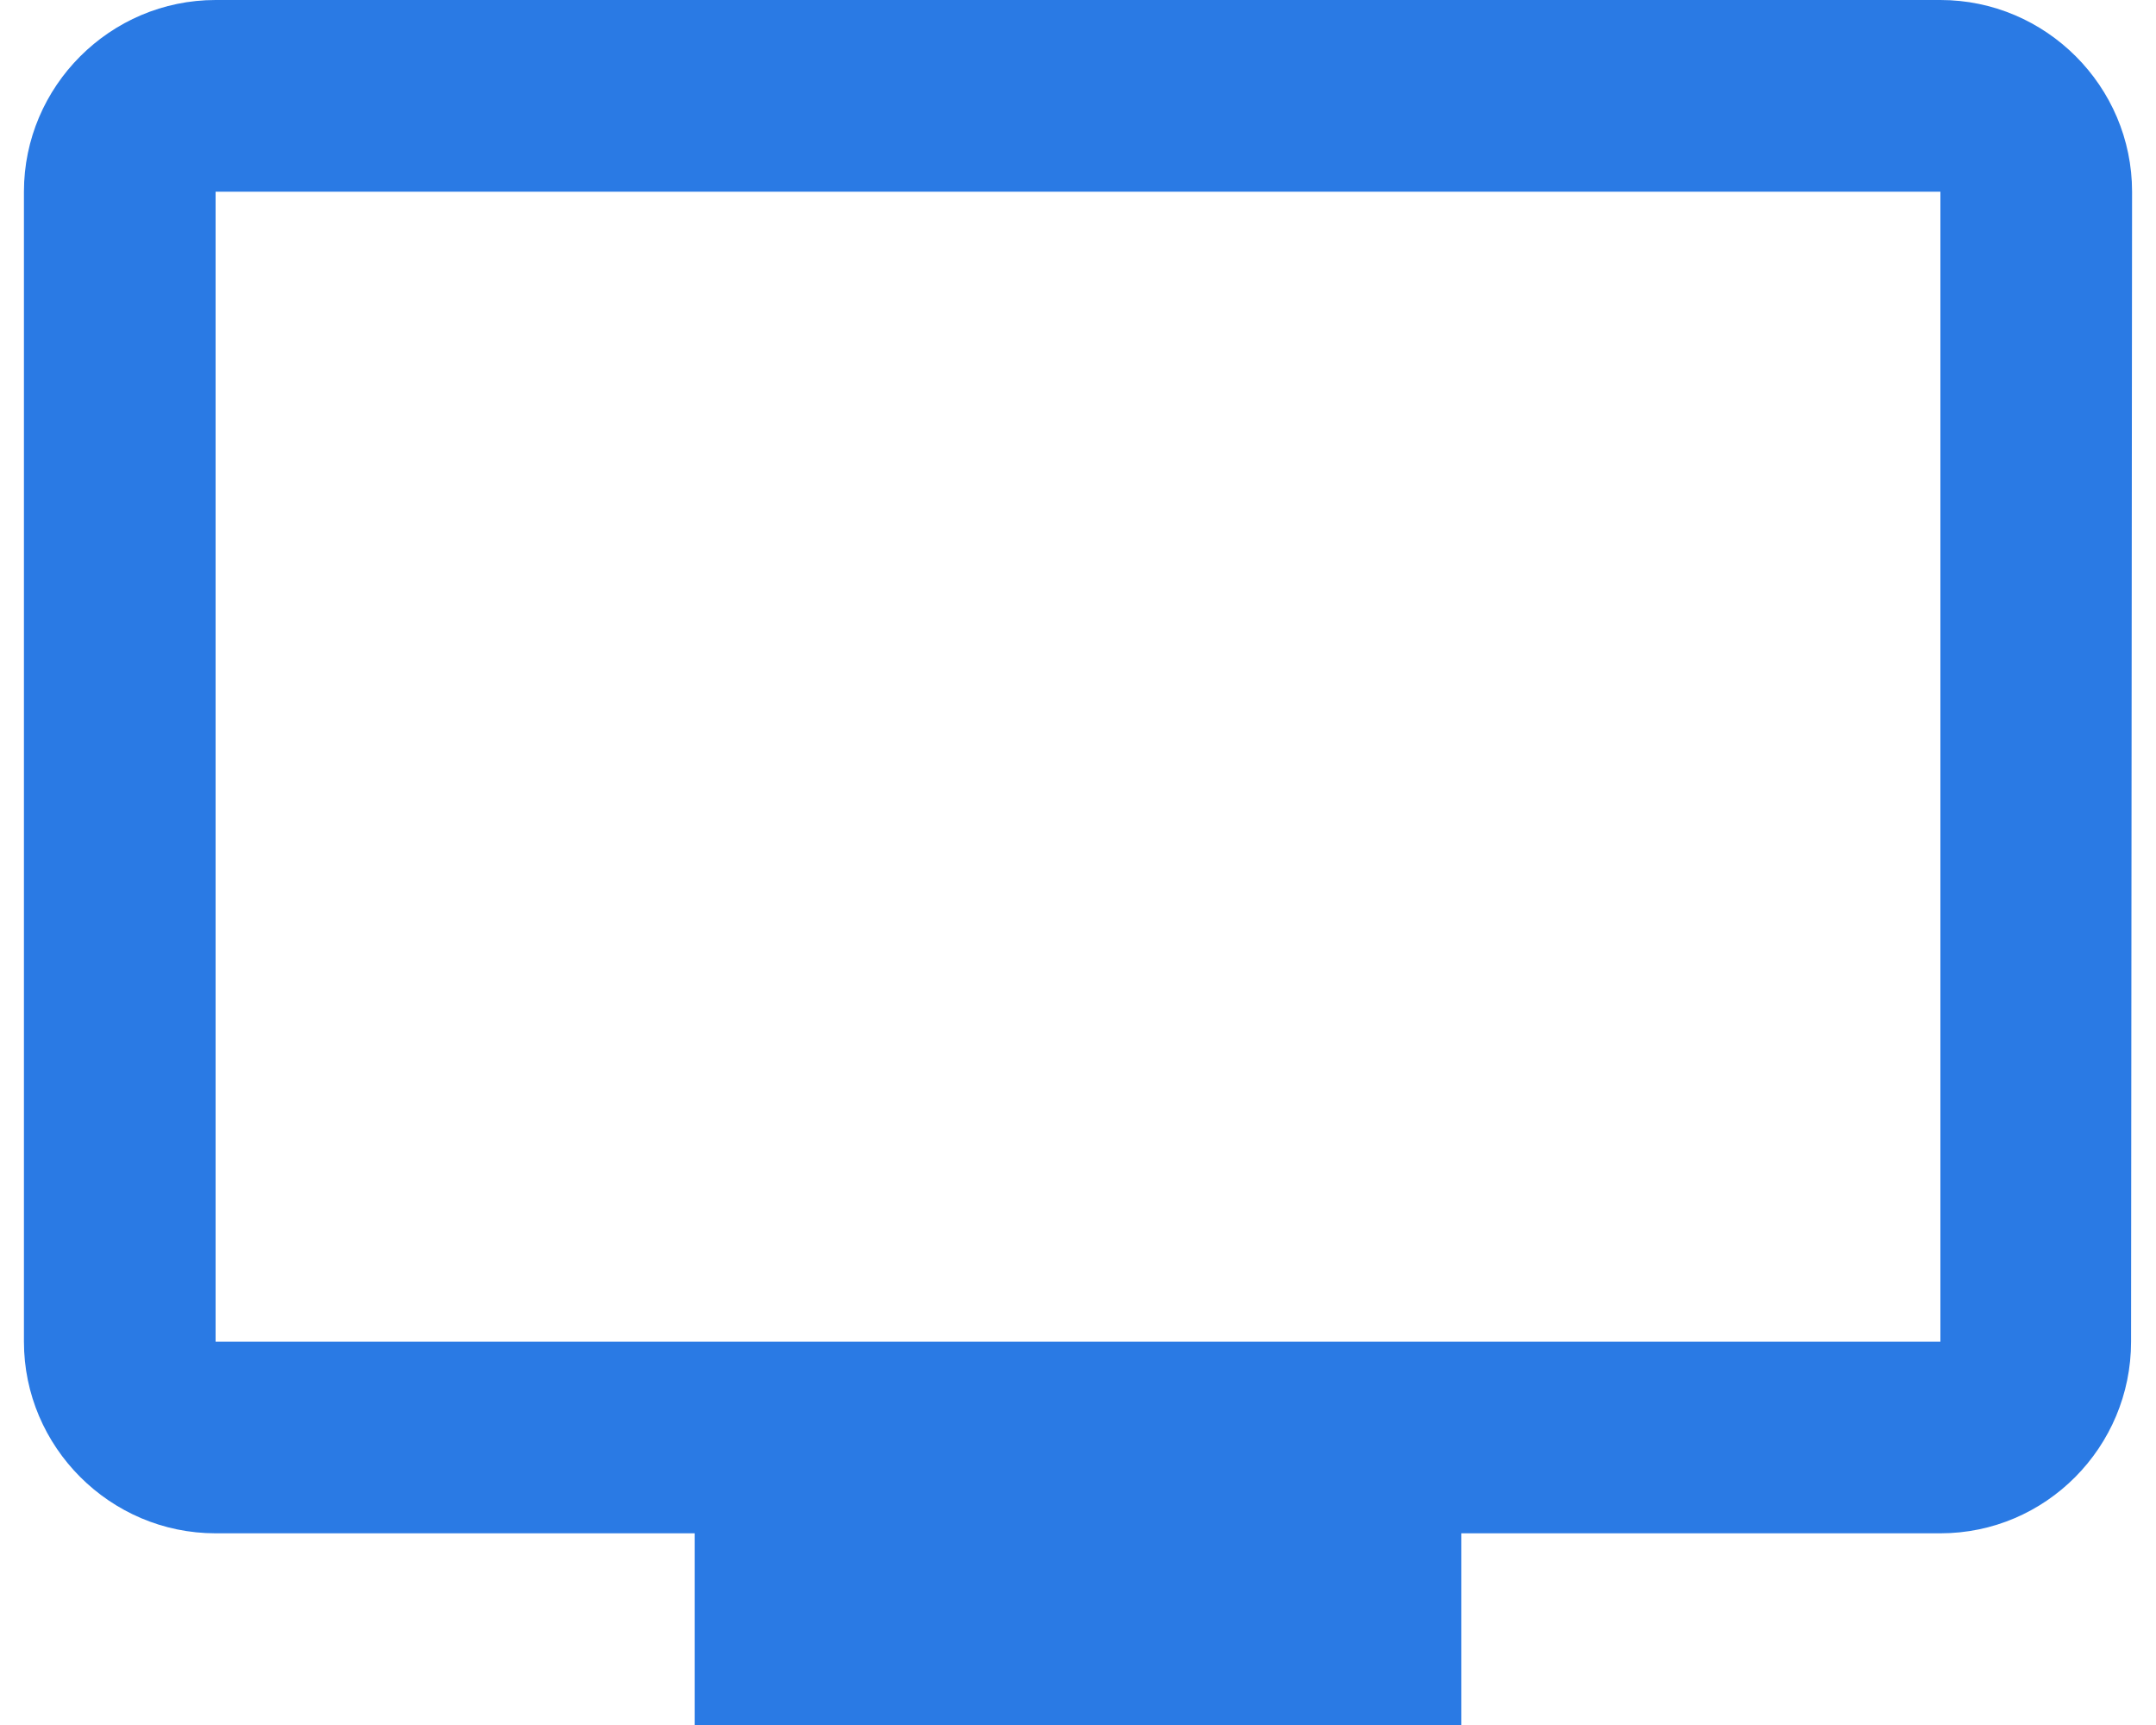
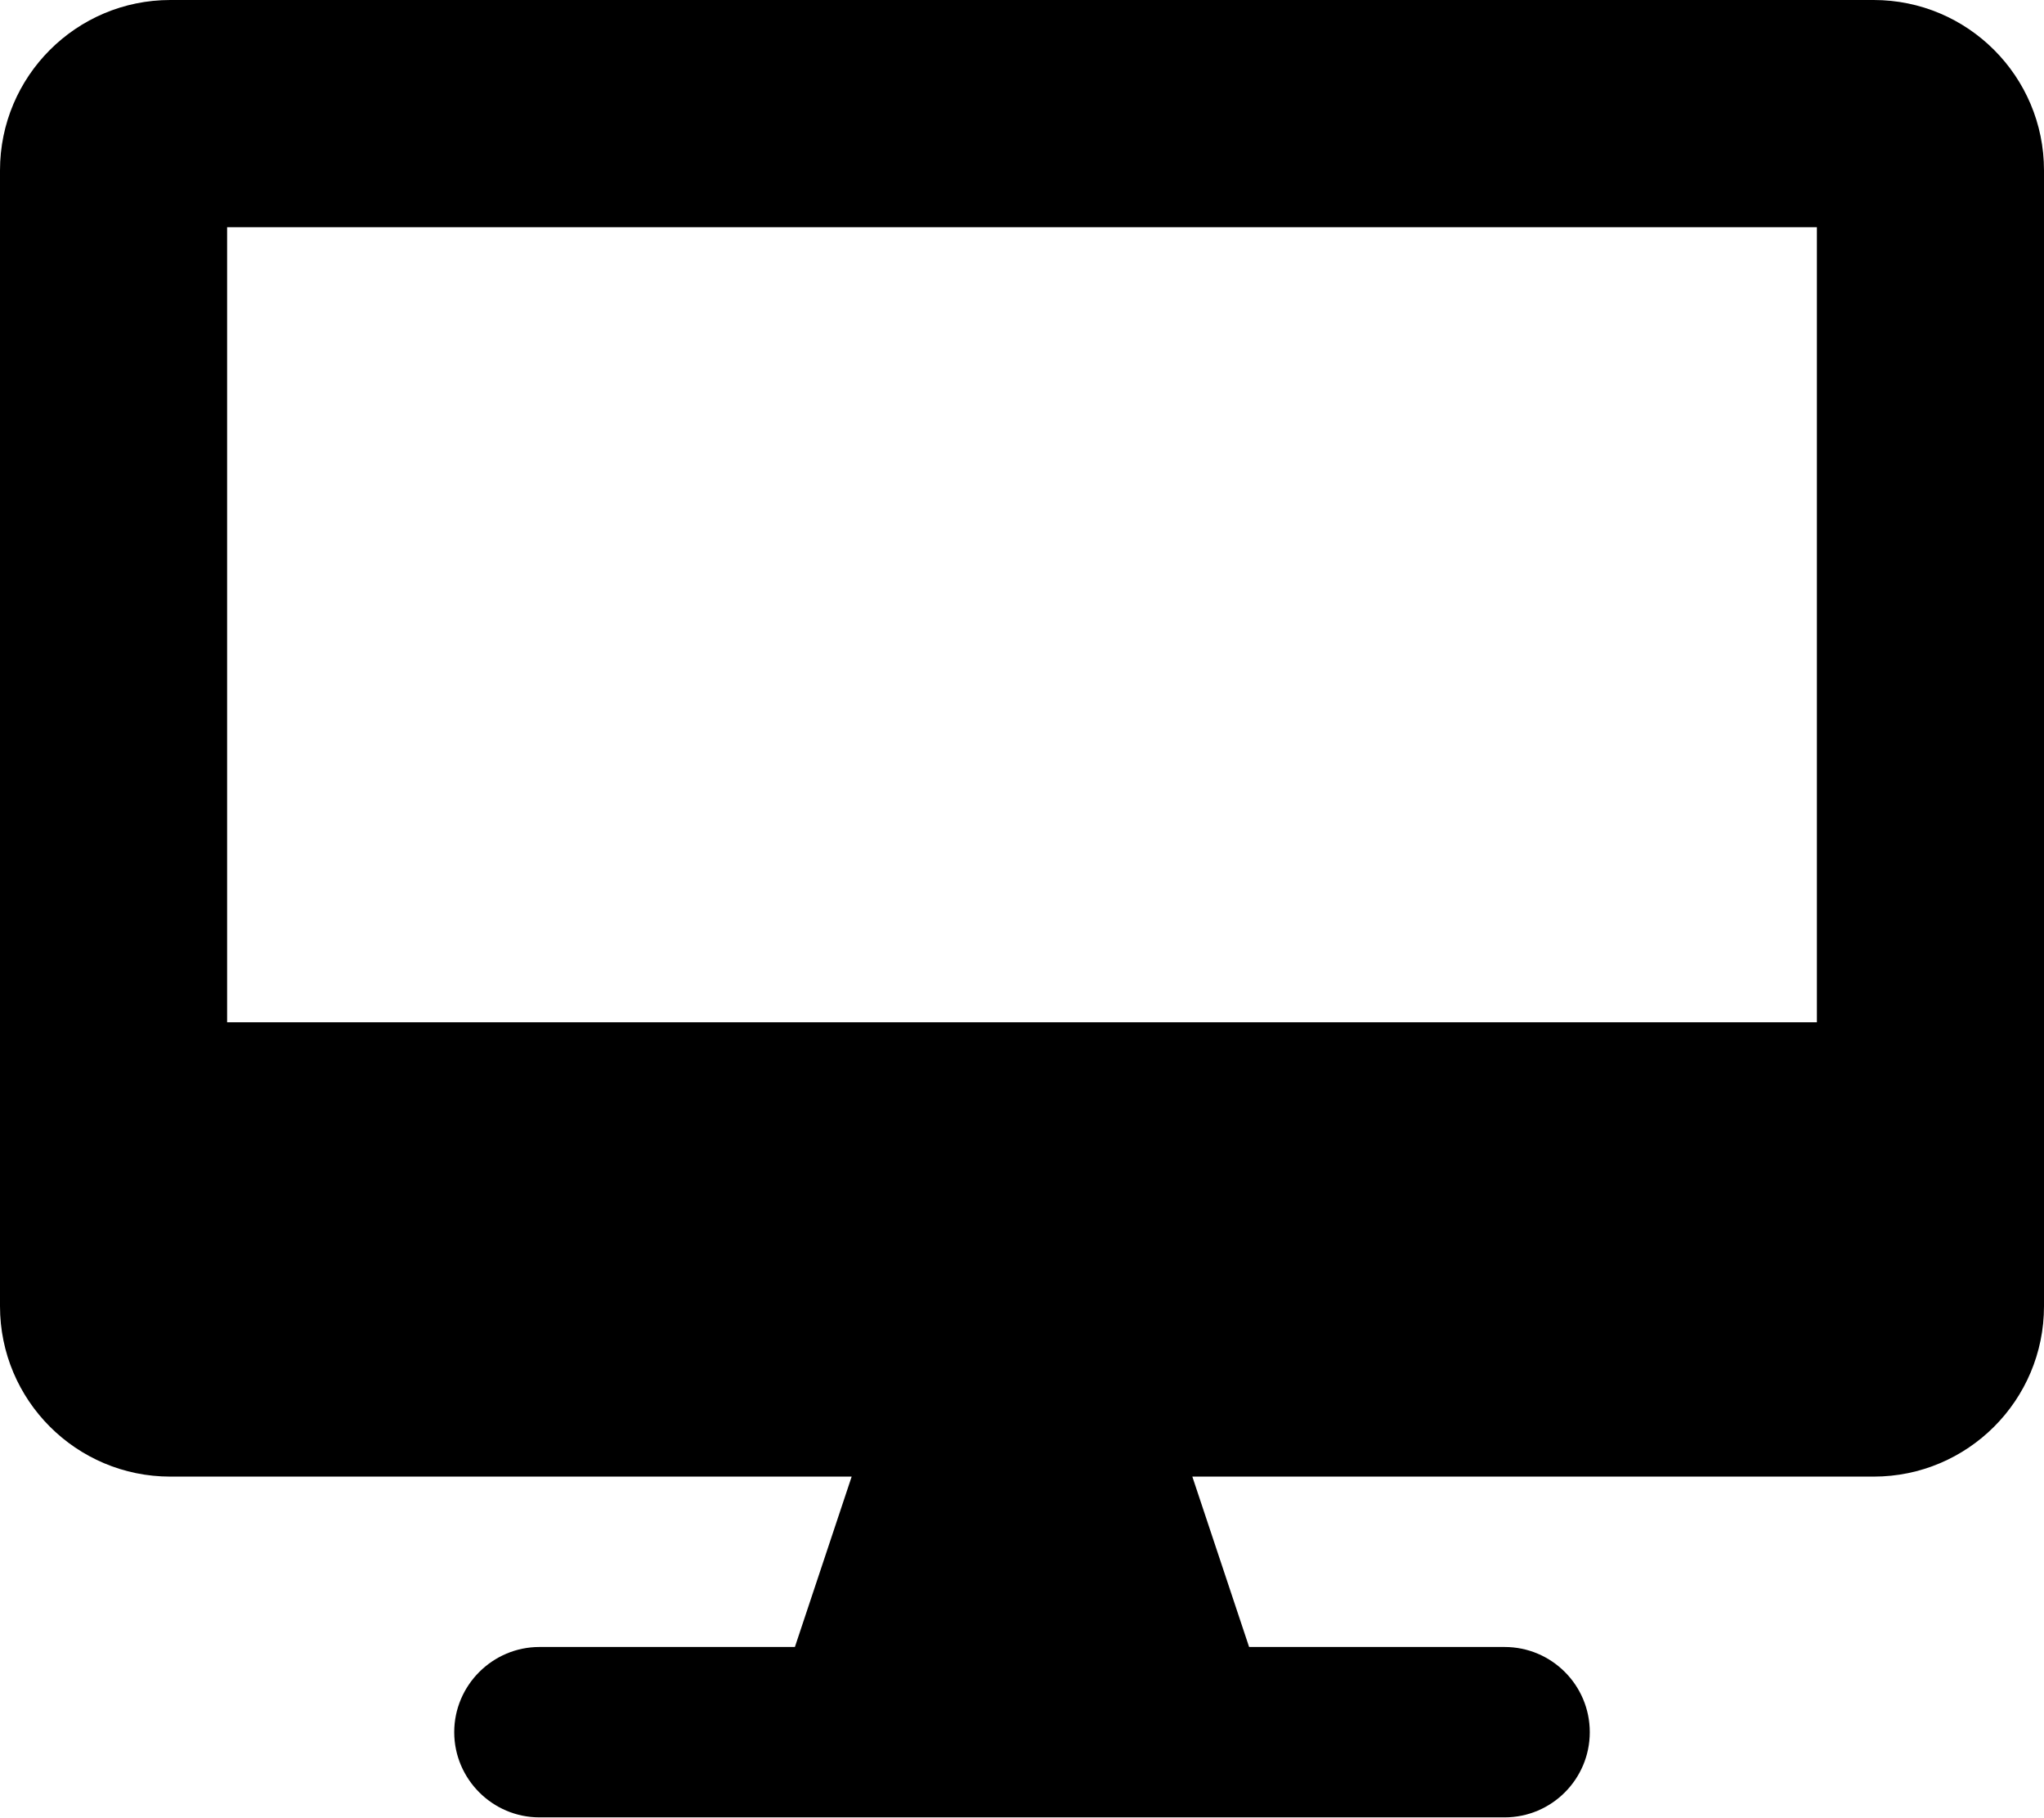
- <svg xmlns="http://www.w3.org/2000/svg" width="30" height="24" viewBox="0 0 30 24" fill="none">
-   <path d="M27 0H3C1.533 0 0.333 1.2 0.333 2.667V18.667C0.333 20.133 1.533 21.333 3 21.333H9.667V24H20.333V21.333H27C28.467 21.333 29.653 20.133 29.653 18.667L29.667 2.667C29.667 1.2 28.467 0 27 0ZM27 18.667H3V2.667H27V18.667Z" fill="#2A7AE4" />
+ <svg xmlns="http://www.w3.org/2000/svg" viewBox="0 0 576 512">
+   <path d="M528 0h-480C21.5 0 0 21.5 0 48v320C0 394.5 21.5 416 48 416h192L224 464H152C138.8 464 128 474.8 128 488S138.8 512 152 512h272c13.25 0 24-10.75 24-24s-10.75-24-24-24H352L336 416h192c26.5 0 48-21.5 48-48v-320C576 21.5 554.5 0 528 0zM512 288H64V64h448V288z" />
</svg>
